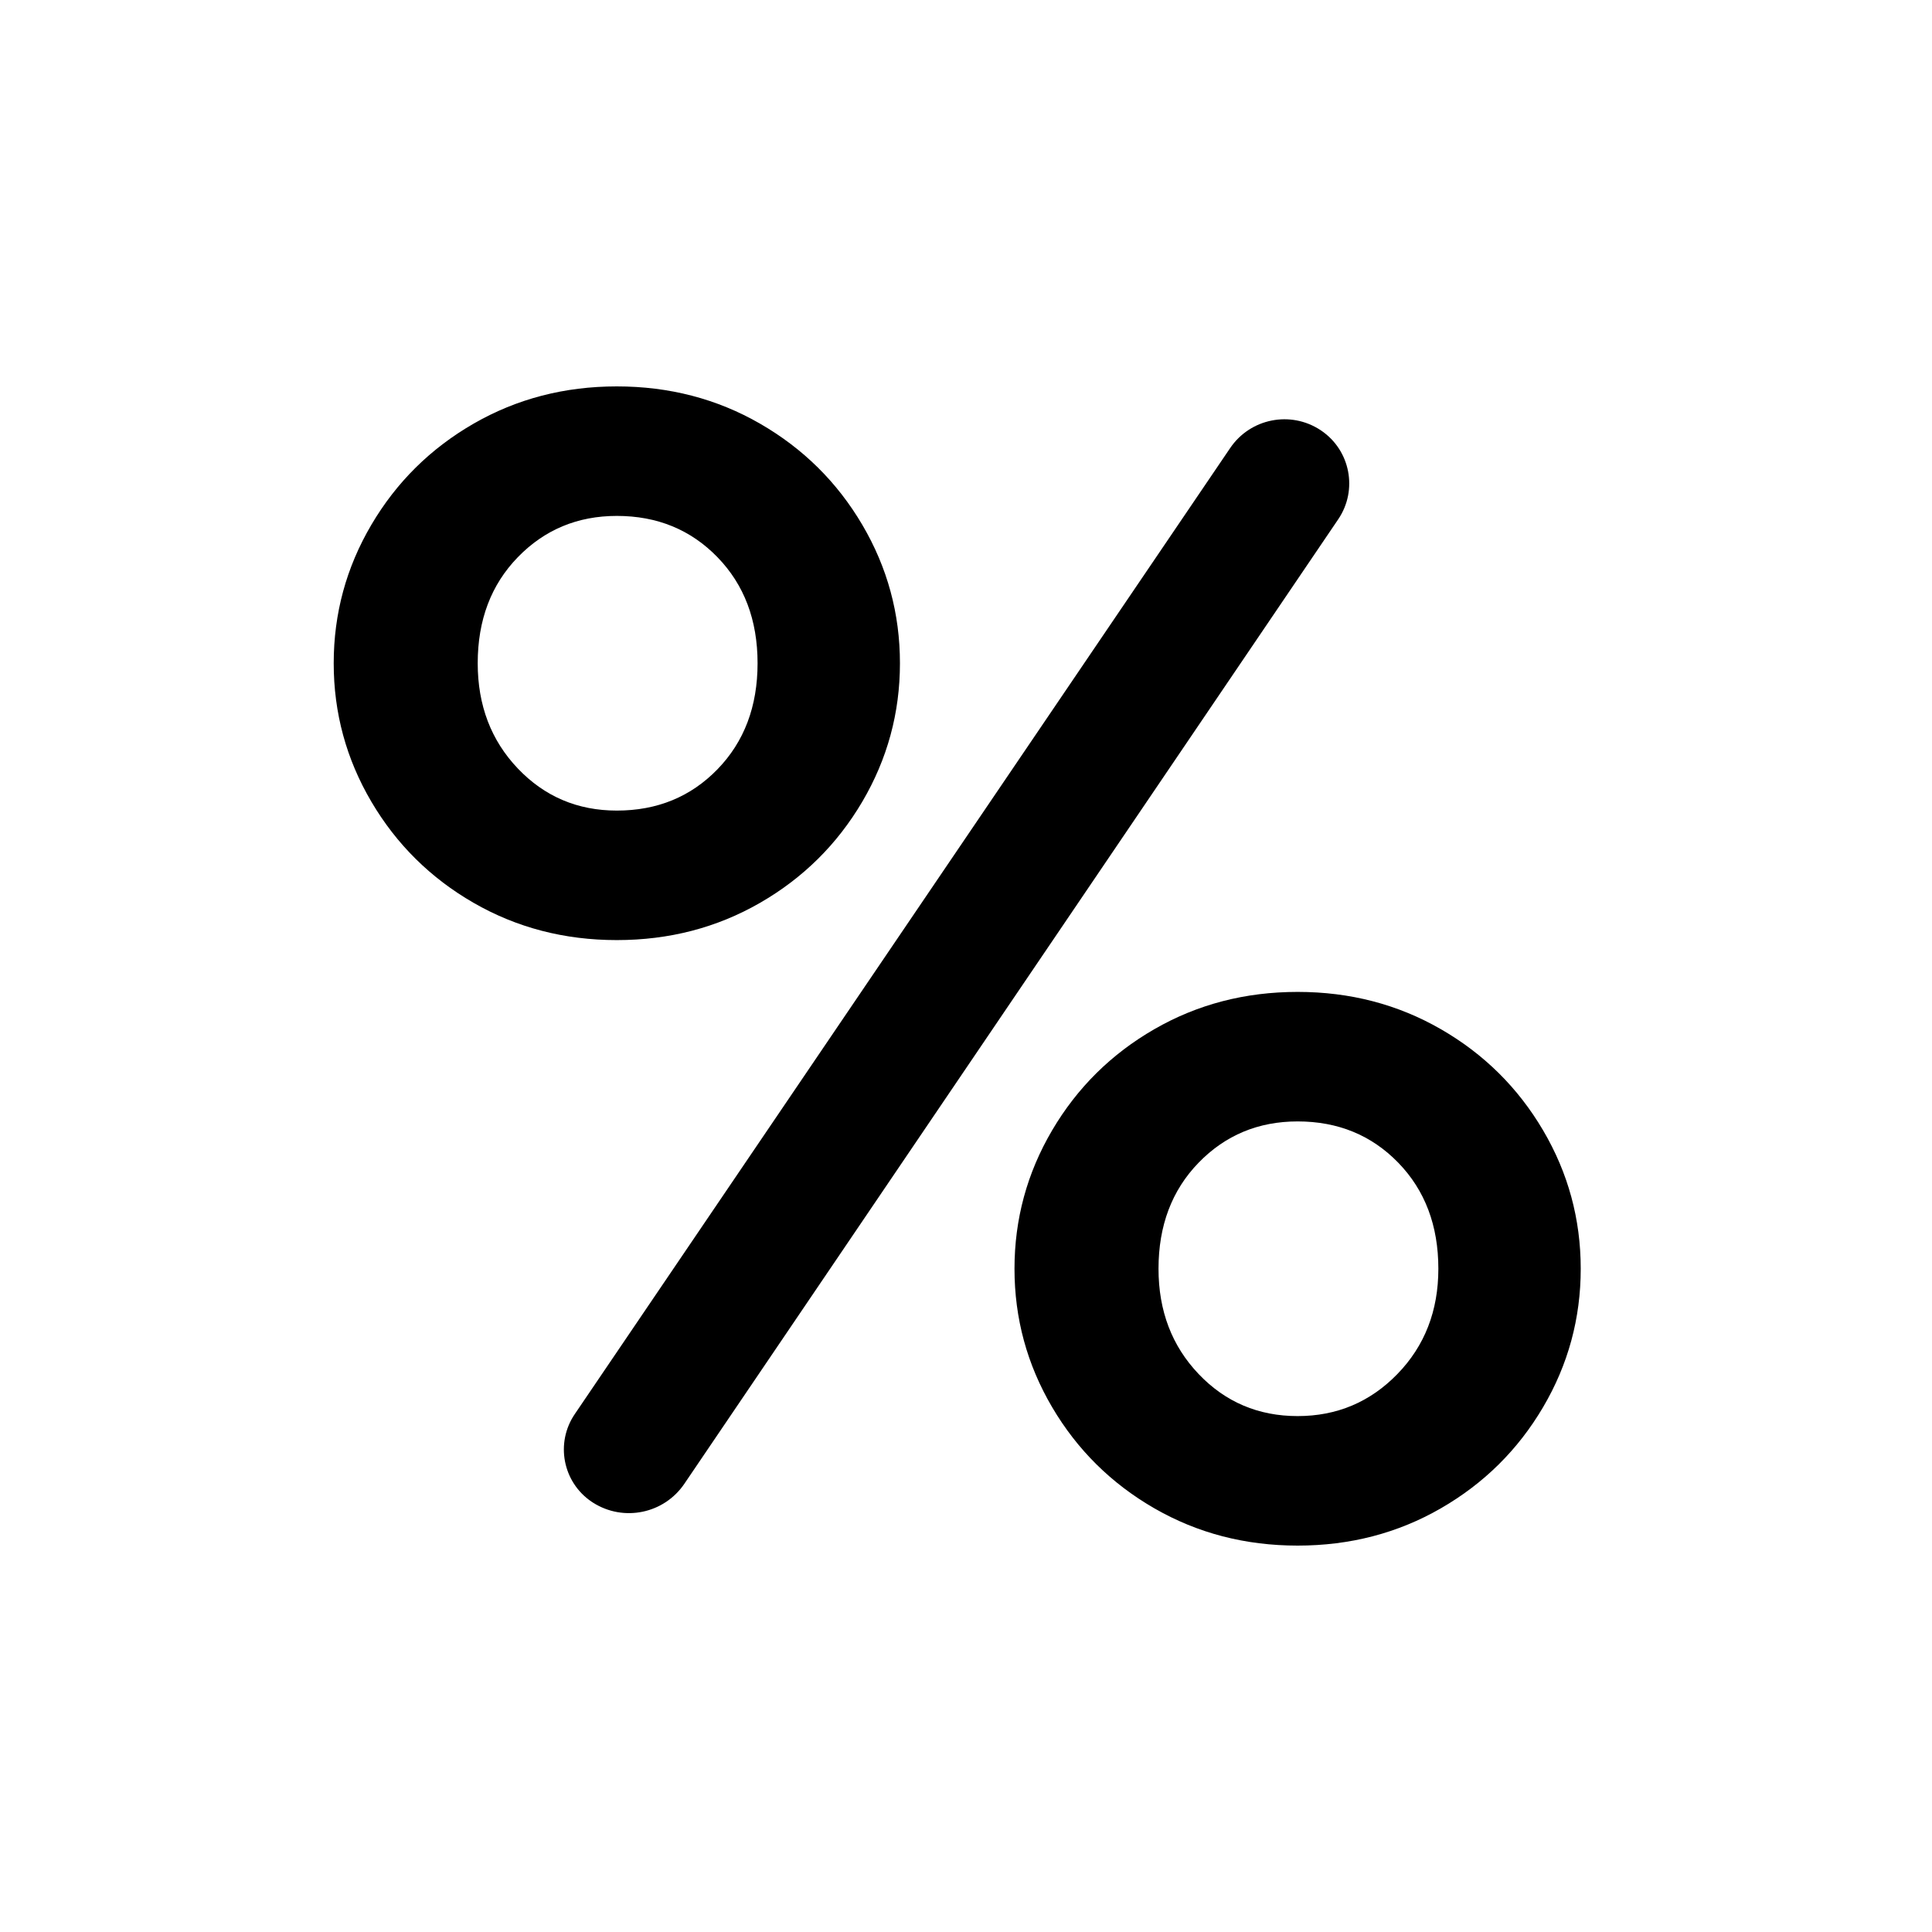
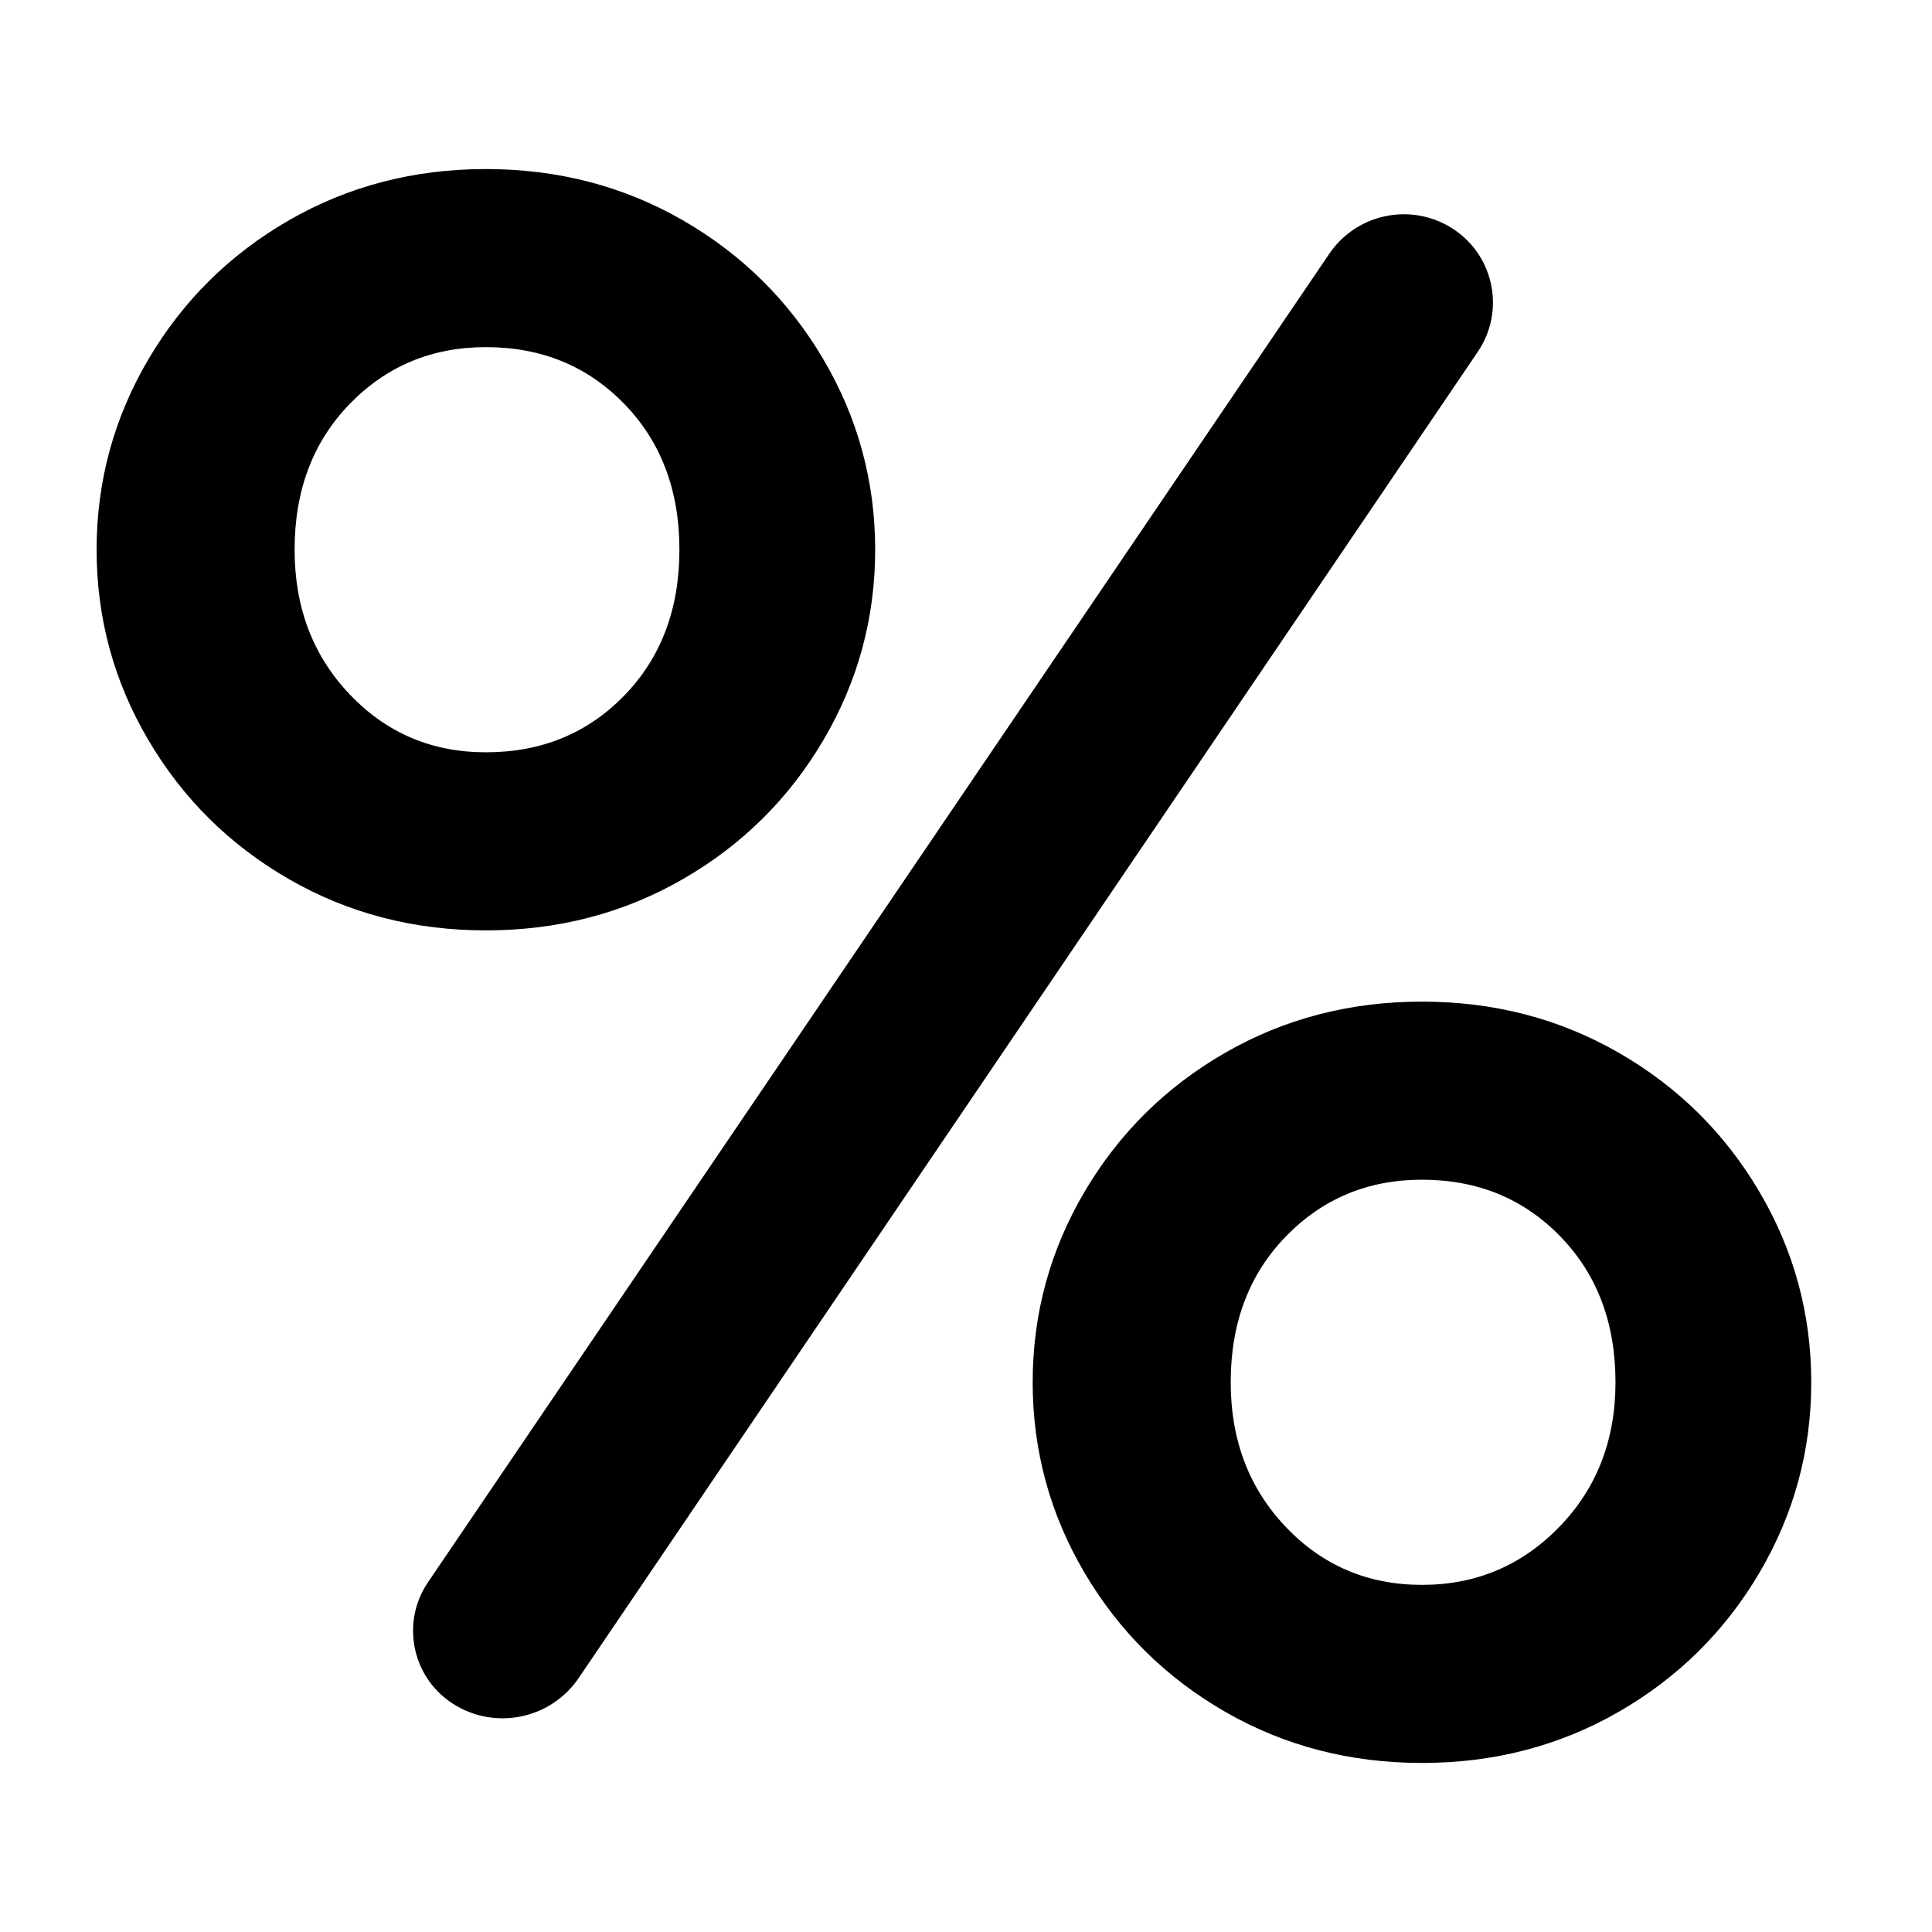
- <svg xmlns="http://www.w3.org/2000/svg" width="110px" height="110px" viewBox="0 0 110 110" version="1.1">
+ <svg xmlns="http://www.w3.org/2000/svg" width="110px" height="110px" viewBox="15 15 80 80" version="1.1">
  <g id="viz_percent" stroke="none" stroke-width="1" fill="none" fill-rule="evenodd">
    <g id="%-copy-5" transform="translate(19, 22)" fill="currentColor" fill-rule="nonzero">
      <path d="M16.119,31.525 C19.101,31.525 21.819,30.818 24.272,29.405 C26.726,27.992 28.667,26.071 30.096,23.644 C31.524,21.216 32.239,18.589 32.239,15.763 C32.239,12.936 31.524,10.309 30.096,7.881 C28.667,5.454 26.726,3.534 24.272,2.12 C21.819,0.707 19.101,0 16.119,0 C13.138,0 10.42,0.707 7.967,2.12 C5.513,3.534 3.572,5.454 2.143,7.881 C0.714,10.309 0,12.936 0,15.763 C0,18.589 0.714,21.216 2.143,23.644 C3.572,26.071 5.513,27.992 7.967,29.405 C10.42,30.818 13.138,31.525 16.119,31.525 Z M19.965,62.479 L57.193,7.566 C58.32,5.903 57.886,3.642 56.224,2.515 C56.211,2.506 56.198,2.497 56.185,2.489 C54.48,1.365 52.189,1.819 51.042,3.509 L13.723,58.516 C12.611,60.155 13.038,62.385 14.677,63.497 C14.707,63.518 14.738,63.538 14.768,63.557 C16.507,64.661 18.809,64.184 19.965,62.479 Z M16.119,24.151 C13.883,24.151 12.004,23.352 10.482,21.754 C8.96,20.156 8.199,18.159 8.199,15.763 C8.199,13.304 8.96,11.292 10.482,9.725 C12.004,8.158 13.883,7.374 16.119,7.374 C18.418,7.374 20.328,8.158 21.85,9.725 C23.372,11.292 24.133,13.304 24.133,15.763 C24.133,18.221 23.372,20.233 21.85,21.8 C20.328,23.367 18.418,24.151 16.119,24.151 Z M54.881,66 C57.862,66 60.58,65.293 63.033,63.88 C65.487,62.466 67.428,60.546 68.857,58.119 C70.286,55.691 71,53.064 71,50.237 C71,47.411 70.286,44.784 68.857,42.356 C67.428,39.929 65.487,38.008 63.033,36.595 C60.58,35.182 57.862,34.475 54.881,34.475 C51.899,34.475 49.181,35.182 46.728,36.595 C44.274,38.008 42.333,39.929 40.904,42.356 C39.476,44.784 38.761,47.411 38.761,50.237 C38.761,53.064 39.476,55.691 40.904,58.119 C42.333,60.546 44.274,62.466 46.728,63.88 C49.181,65.293 51.899,66 54.881,66 Z M54.881,58.626 C52.644,58.626 50.765,57.827 49.243,56.229 C47.722,54.631 46.961,52.634 46.961,50.237 C46.961,47.779 47.722,45.767 49.243,44.2 C50.765,42.633 52.644,41.849 54.881,41.849 C57.179,41.849 59.089,42.633 60.611,44.2 C62.133,45.767 62.894,47.779 62.894,50.237 C62.894,52.634 62.117,54.631 60.564,56.229 C59.011,57.827 57.117,58.626 54.881,58.626 Z" id="%-copy-2" />
    </g>
  </g>
</svg>
